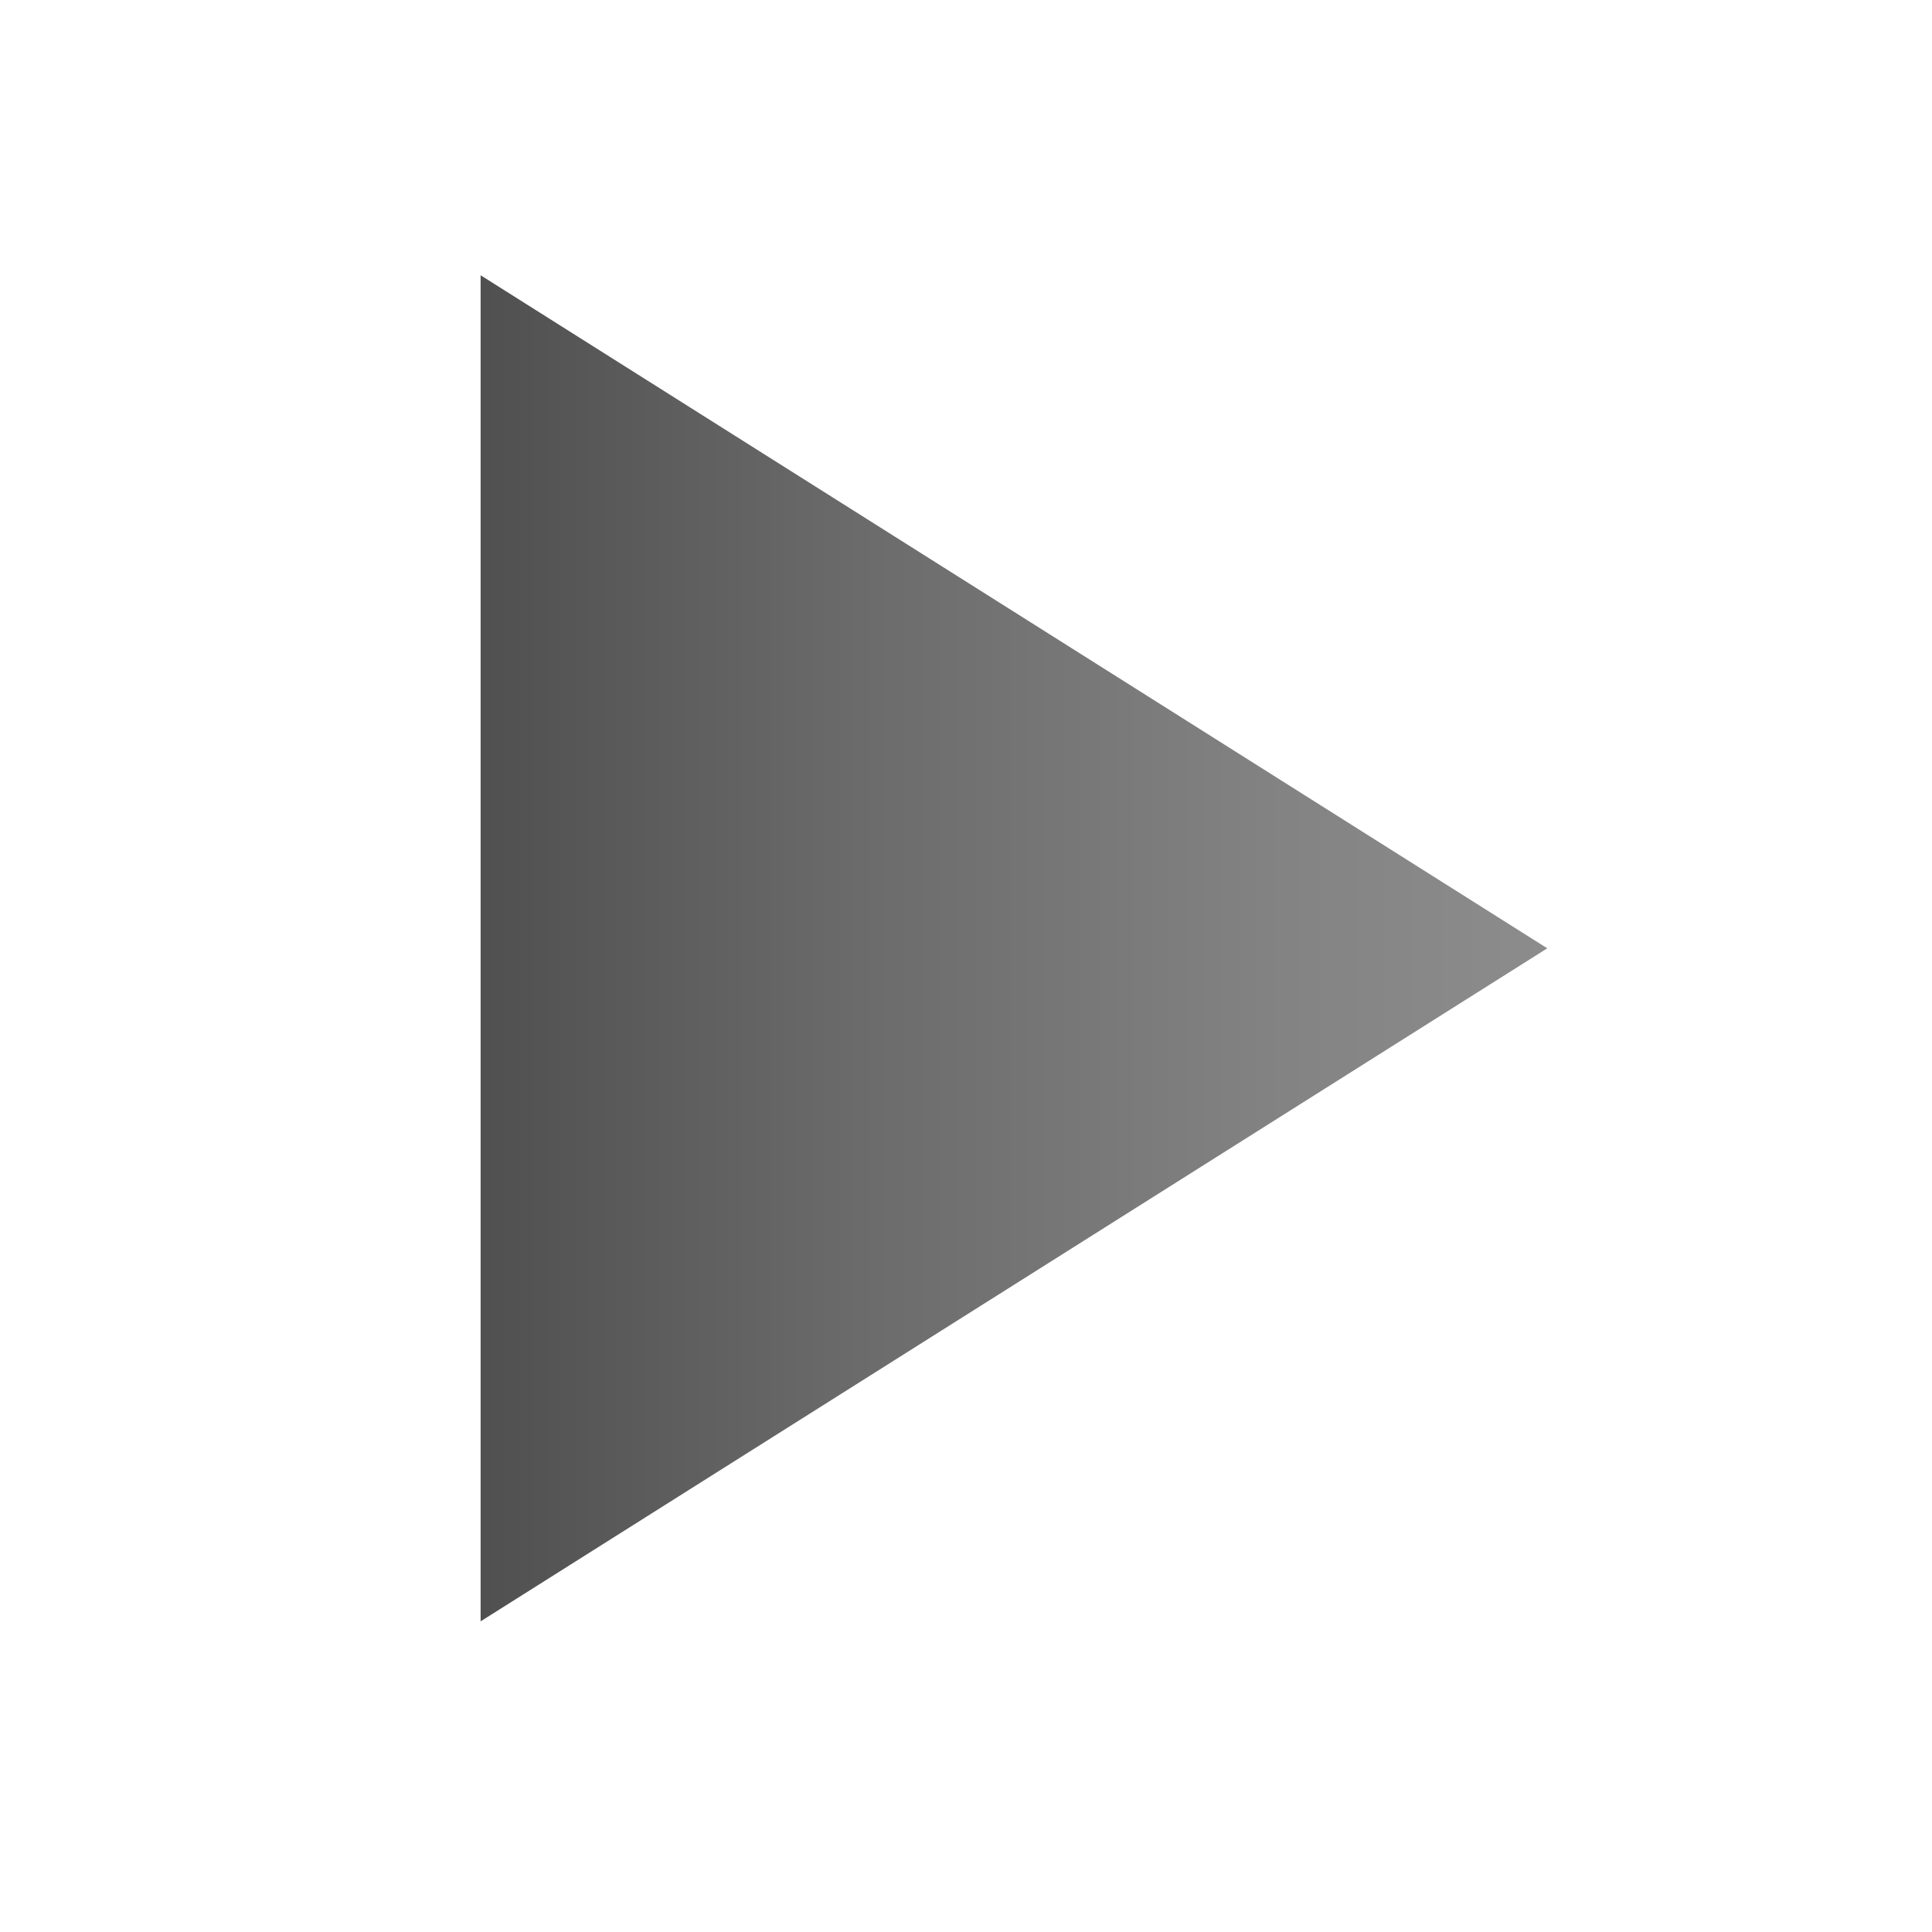
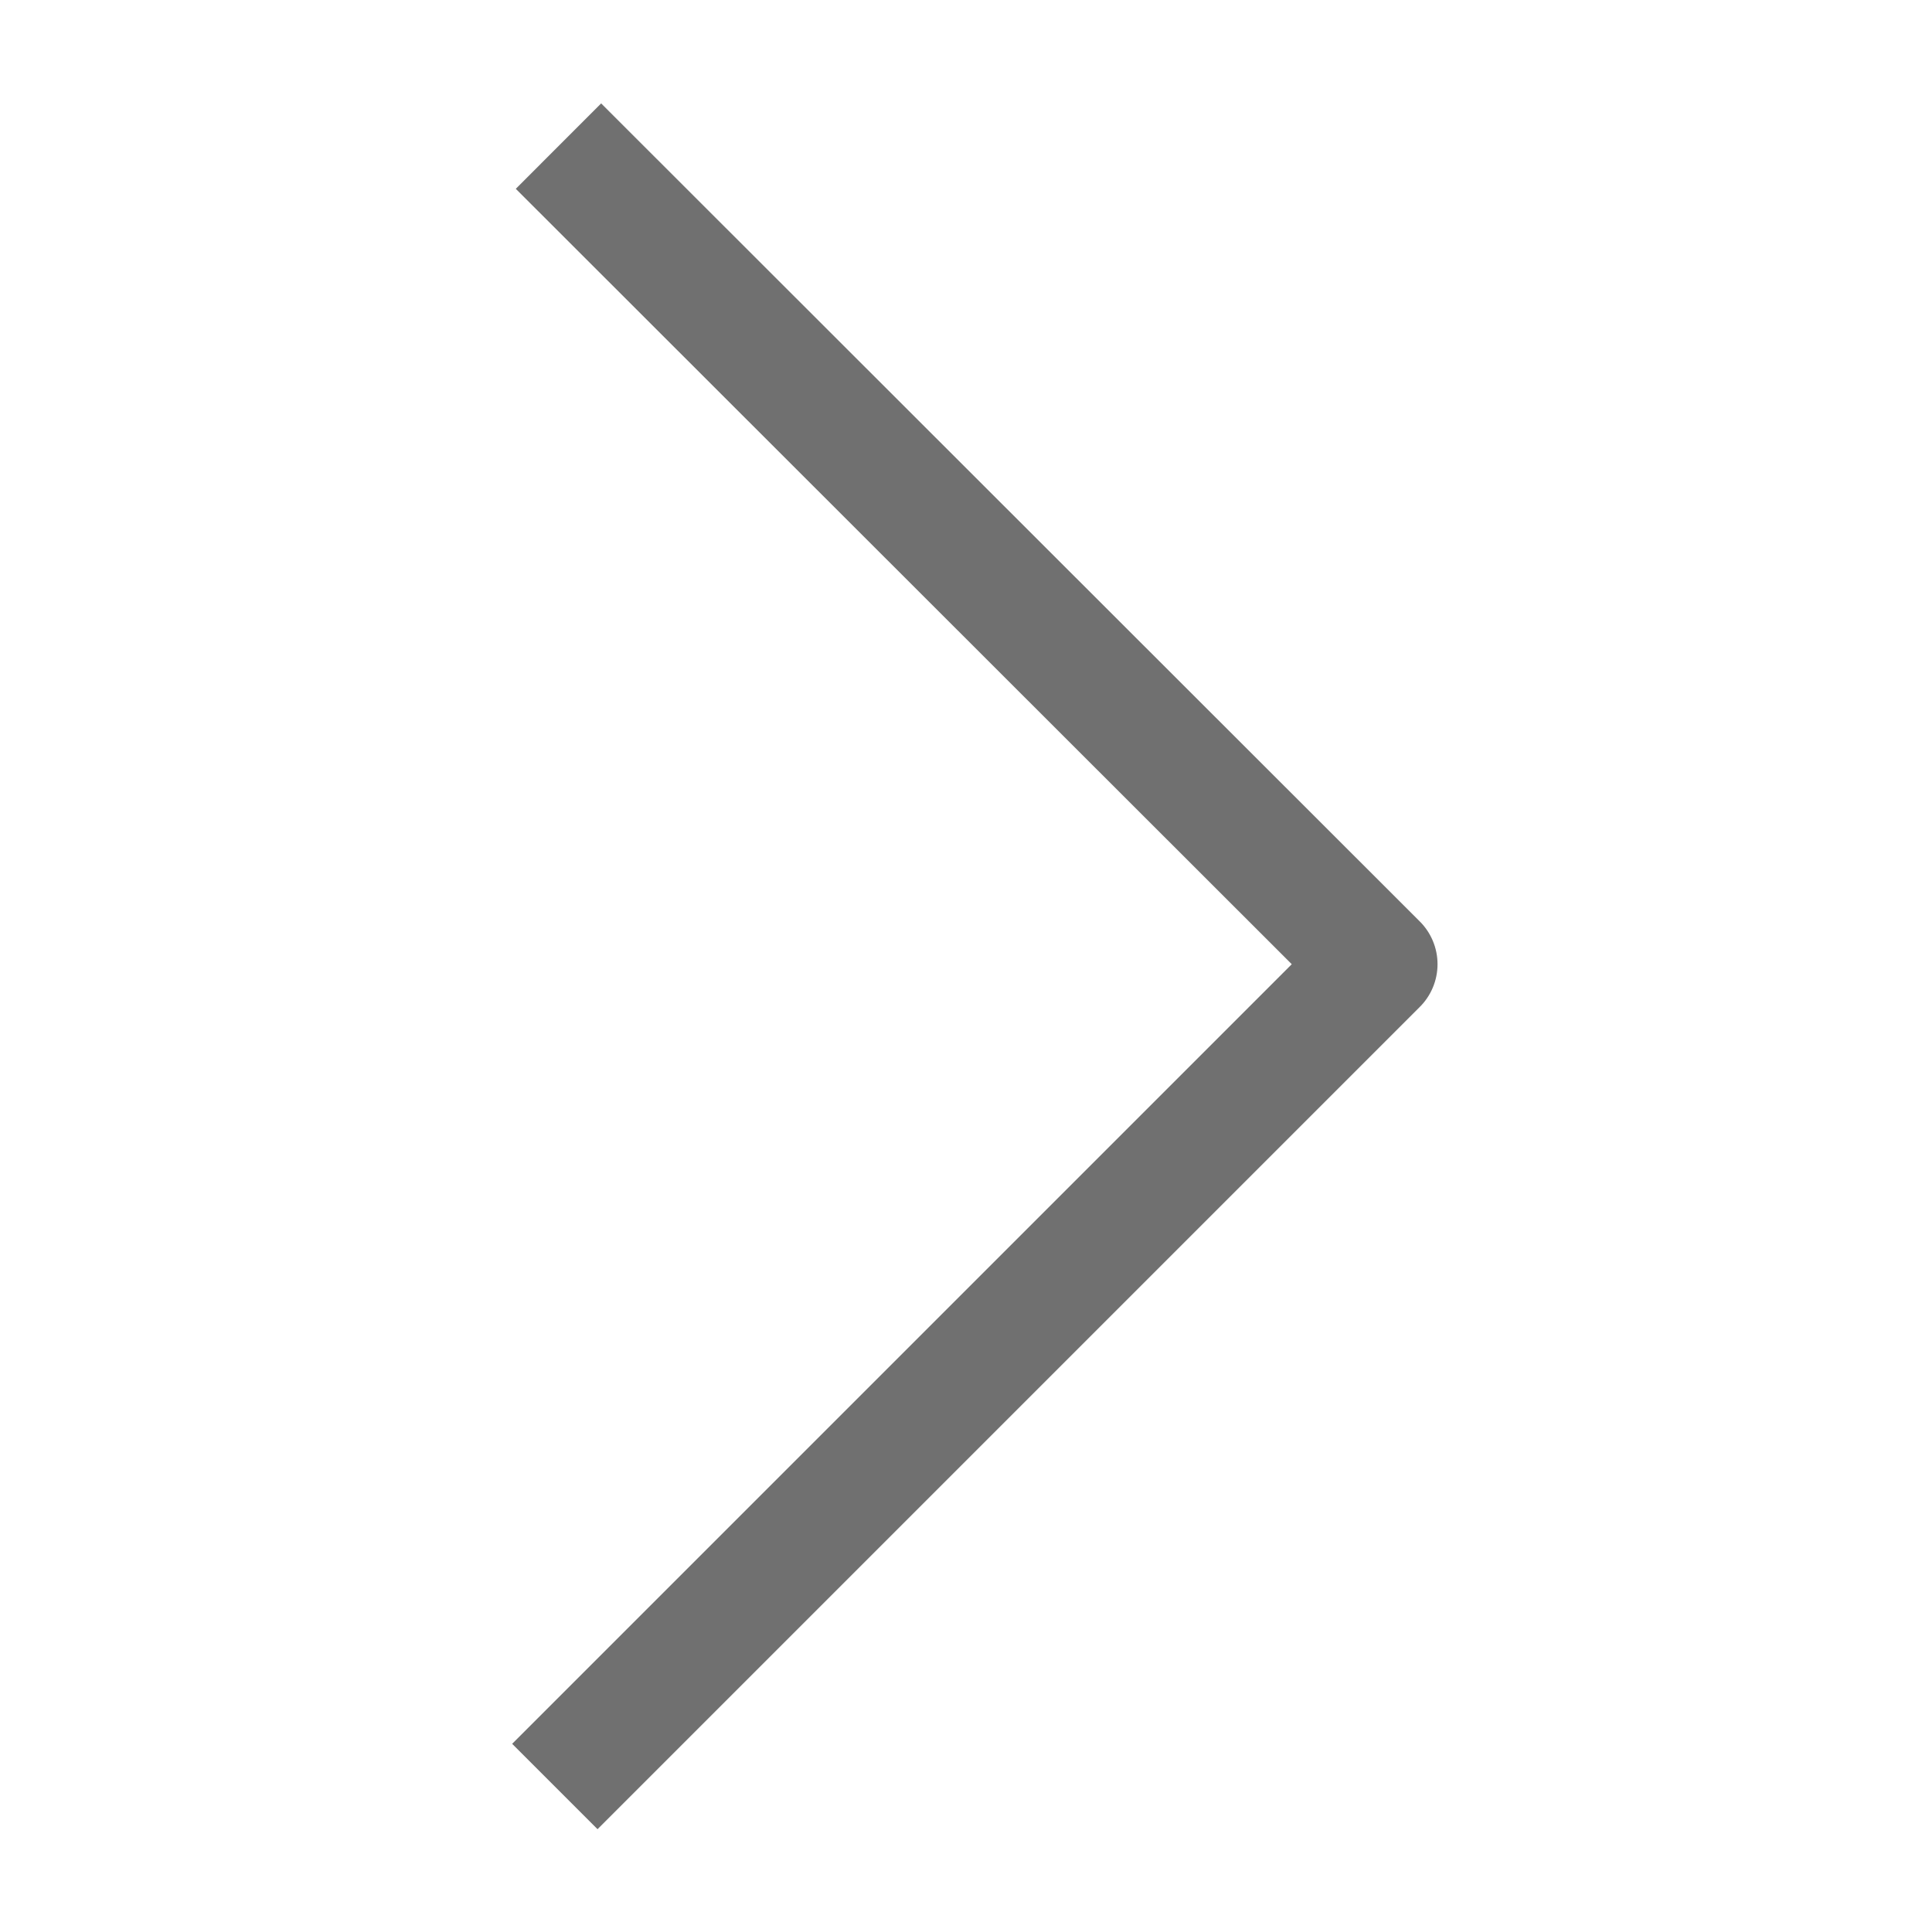
- <svg xmlns="http://www.w3.org/2000/svg" xmlns:xlink="http://www.w3.org/1999/xlink" version="1.1" id="Layer_1" x="0px" y="0px" width="16" height="16" viewBox="0 0 19.692 19.692" enable-background="new 0 0 32 32" xml:space="preserve">
-   <defs id="defs3079" />
-   <g id="g3054" transform="matrix(0.9883637,0,0,0.9146666,-5.973333,-4.969026)">
-     <defs id="defs3056">
-       <polygon id="SVGID_1_" points="22,16 11,8.5 11,23.5 " />
-     </defs>
-     <clipPath id="SVGID_2_">
-       <use xlink:href="#SVGID_1_" overflow="visible" id="use3060" style="overflow:visible" x="0" y="0" width="32" height="32" />
-     </clipPath>
-     <linearGradient id="SVGID_3_" gradientUnits="userSpaceOnUse" x1="-112.636" y1="170.909" x2="-111.636" y2="170.909" gradientTransform="matrix(11,0,0,-11,1250,1896)">
-       <stop offset="0" style="stop-color:#505050" id="stop3063" />
-       <stop offset="7.292820e-03" style="stop-color:#505050" id="stop3065" />
-       <stop offset="0.356" style="stop-color:#6B6B6B" id="stop3067" />
-       <stop offset="0.749" style="stop-color:#838383" id="stop3069" />
-       <stop offset="0.991" style="stop-color:#8C8C8C" id="stop3071" />
-       <stop offset="1" style="stop-color:#8C8C8C" id="stop3073" />
-     </linearGradient>
-     <rect x="11" y="8.5" clip-path="url(#SVGID_2_)" width="11" height="15" id="rect3075" style="fill:url(#SVGID_3_)" />
-   </g>
+ <svg xmlns="http://www.w3.org/2000/svg" id="cat-pg" viewBox="0 0 32 32">
+   <defs>
+     <style>.cls-1{fill:none;stroke:#707070;stroke-linejoin:round;stroke-width:2px;}</style>
+   </defs>
+   <polyline class="cls-1" points="9.19 29.59 22.81 15.97 9.25 2.42" />
</svg>
